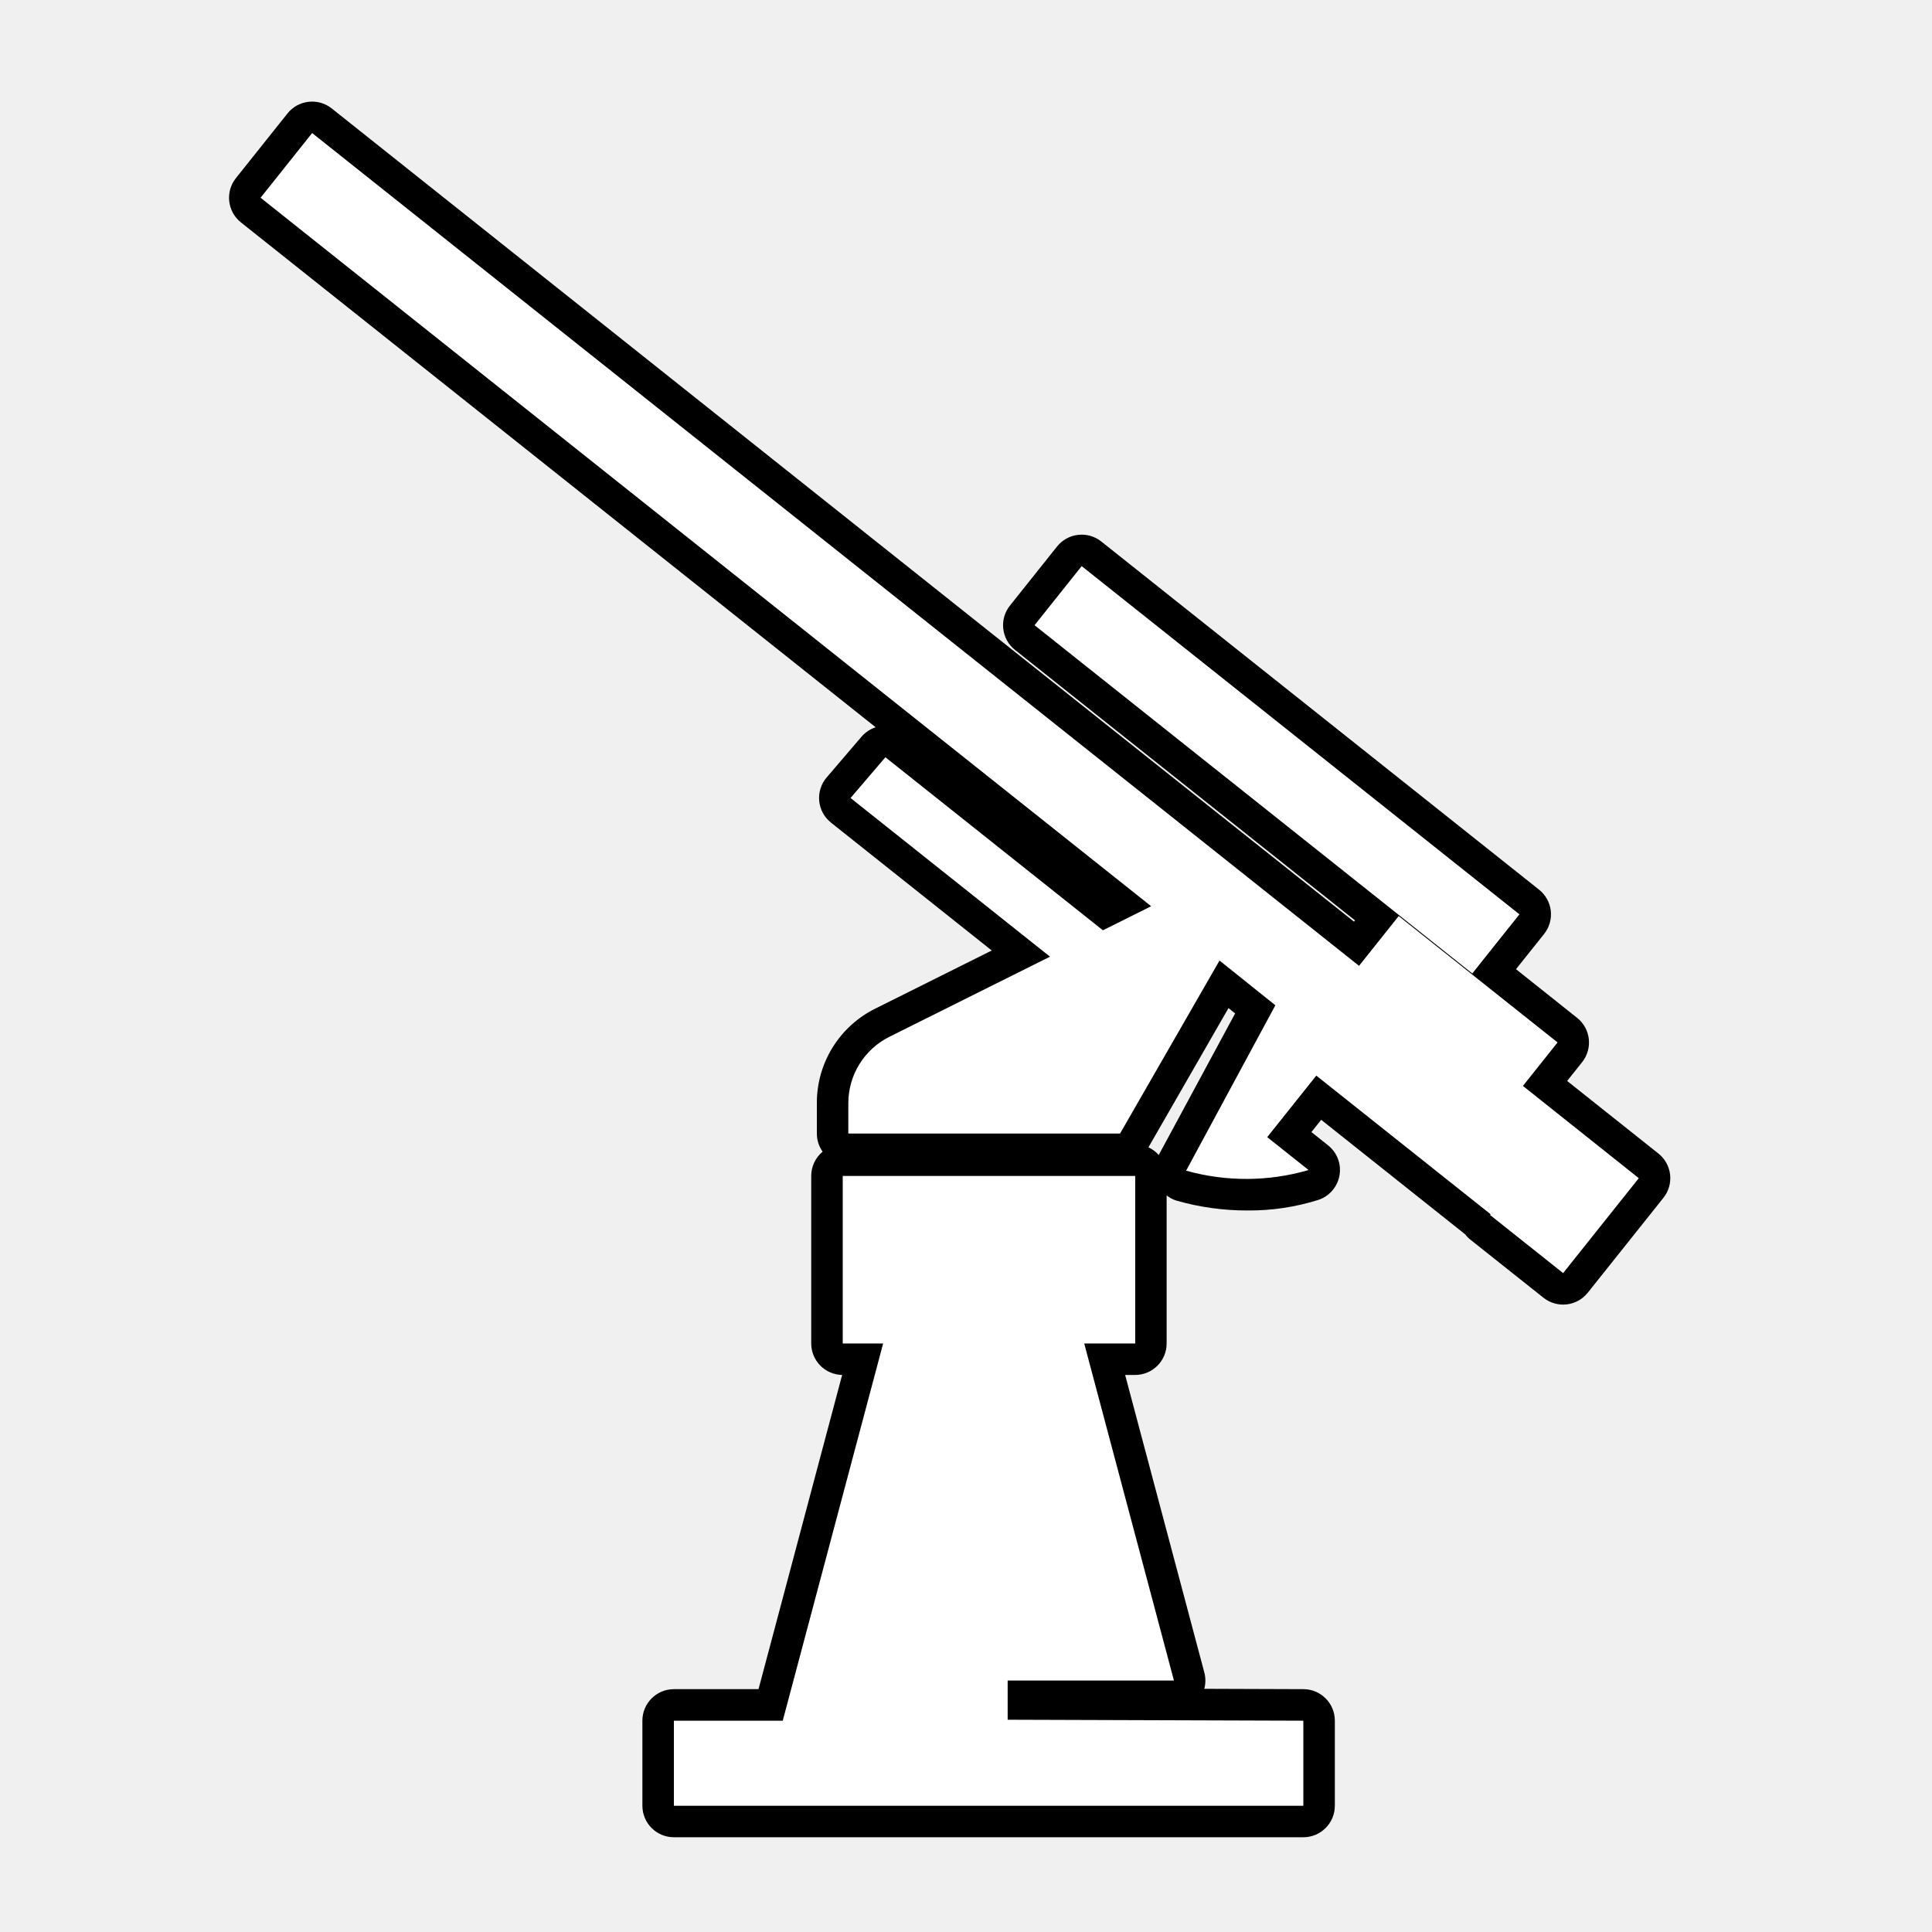
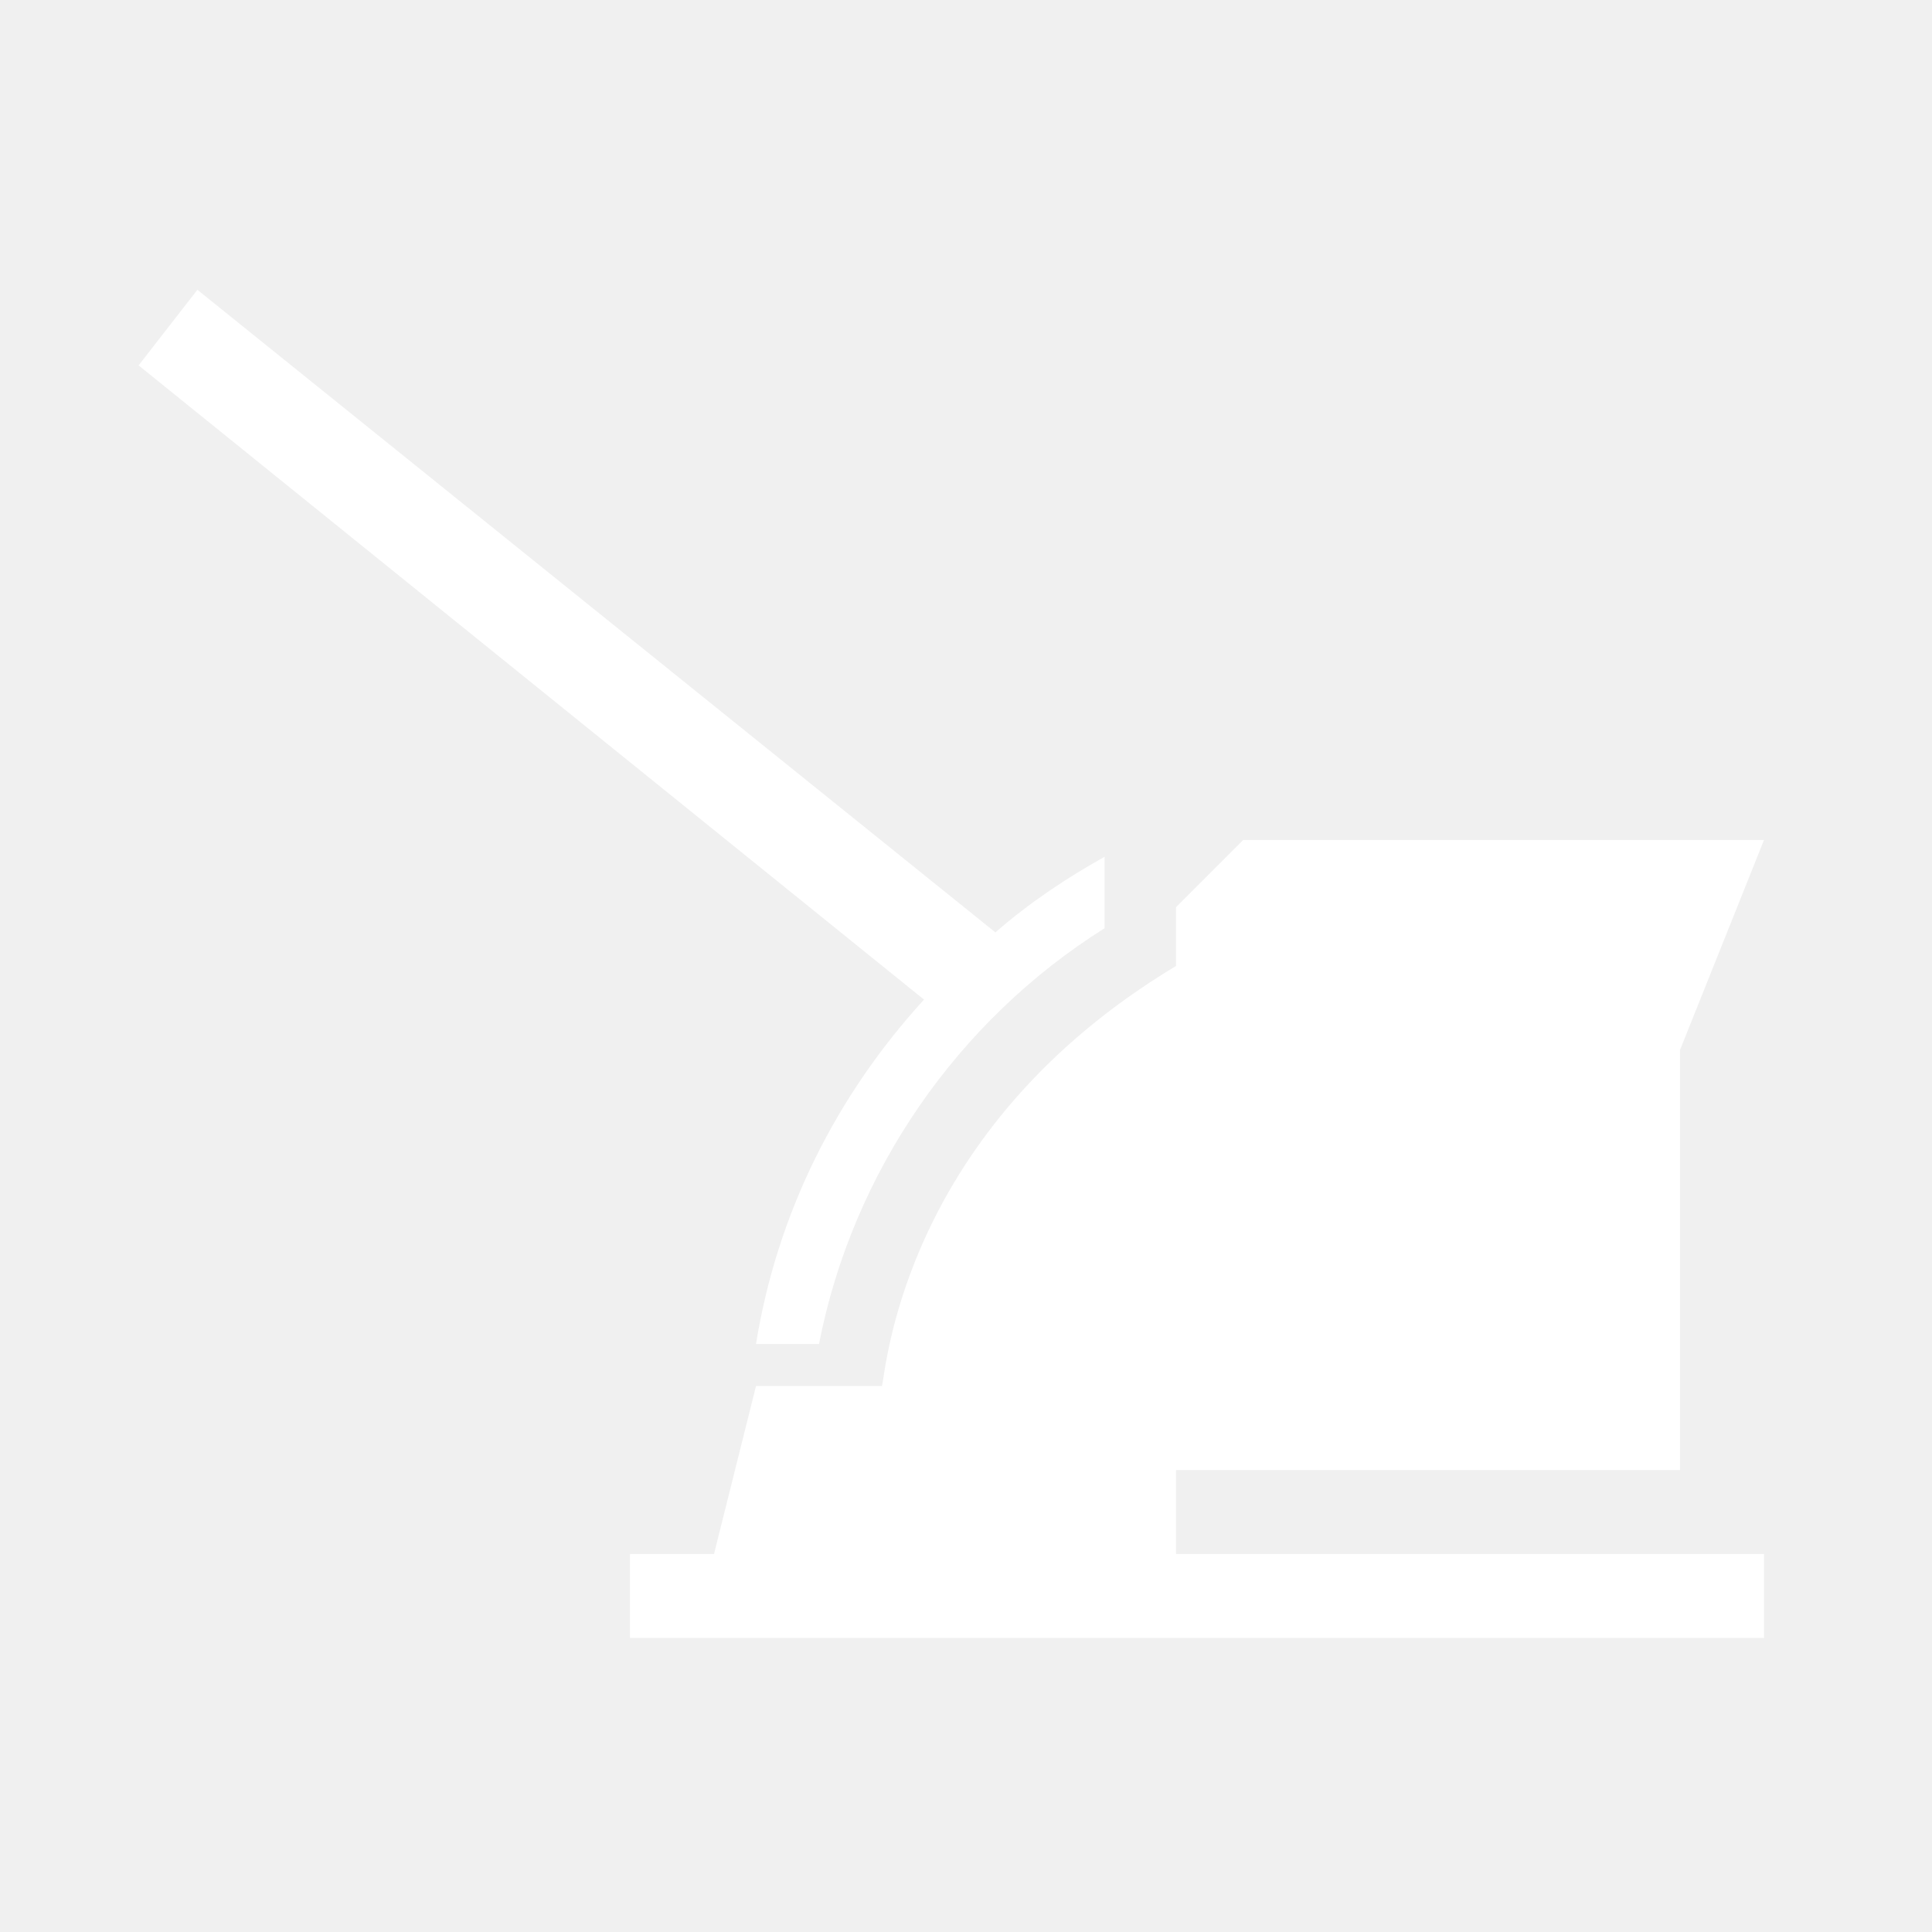
- <svg xmlns="http://www.w3.org/2000/svg" width="46" height="46" viewBox="0 0 46 46">
-   <defs>
-     <style>
-       .cls-1 {
-         fill: #fff;
-         fill-rule: evenodd;
-       }
-     </style>
-   </defs>
-   <g id="Layer_11" data-name="Layer 11">
-     <path d="M39.486,27.465l-2.173-1.728.357-.448a.75.75,0,0,0-.119-1.054L36.095,23.076l.111-.139.558-.699a.75.75,0,0,0-.119-1.055L26.221,12.893a.75.75,0,0,0-1.053.119l-1.122,1.407a.75.75,0,0,0,.119,1.054L32.262,21.914l-.024.03L7.898,2.582a.75.75,0,0,0-1.053.119L5.617,4.241a.75.75,0,0,0,.119,1.054L20.849,17.316a.746.746,0,0,0-.337.225l-.83.97a.75.75,0,0,0,.103,1.075l3.828,3.045-2.77,1.382a2.503,2.503,0,0,0-1.394,2.252v.723a.747.747,0,0,0,.137.433.749.749,0,0,0-.271.577v3.989a.75.75,0,0,0,.736.75l-1.991,7.481H16.045a.75.75,0,0,0-.75.75v2.026a.75.75,0,0,0,.75.75H31.032a.75.75,0,0,0,.75-.75V40.968a.75.75,0,0,0-.748-.75l-2.361-.008a.75.75,0,0,0,.001-.391l-1.885-7.082h.238a.75.75,0,0,0,.75-.75V28.463a.75.75,0,0,0,.233.123,6.11,6.11,0,0,0,1.703.235,5.468,5.468,0,0,0,1.67-.25.75.75,0,0,0,.238-1.301l-.397-.316.233-.292,3.426,2.725a.71.71,0,0,0,.124.127L36.75,30.899a.75.75,0,0,0,1.053-.119l1.802-2.26a.75.75,0,0,0-.119-1.055Zm-11.897.035a.753.753,0,0,0-.245-.183l1.906-3.315.158.127Z" />
-     <path class="cls-1" d="M39.019,28.052l-1.802,2.26-1.74-1.384.014-.017-4.151-3.301-1.168,1.465.985.783a5.307,5.307,0,0,1-2.916.015l2.125-3.938-1.194-.956-.136-.108-2.368,4.118h-6.47v-.723a1.767,1.767,0,0,1,.979-1.581l3.823-1.907-4.749-3.778.83-.97,5.179,4.12,1.148-.573L6.204,4.708l1.228-1.54,24.926,19.828.38-.477.564-.708,2.005,1.595,1.778,1.414-.825,1.035Zm-3.964-4.874L33.05,21.582l-8.418-6.696,1.122-1.407,10.423,8.291-.558.699Zm-14.028,8.81h-.962v-3.989h6.964v3.989h-1.214l2.136,8.025h-3.959v.933l7.04.023v2.026H16.045v-2.026h2.592Z" />
+ <svg xmlns="http://www.w3.org/2000/svg" version="1.1" id="Layer_1" x="0px" y="0px" viewBox="0 0 46 46" style="enable-background:new 0 0 46 46;" xml:space="preserve">
+   <g>
+     <path style="fill:#FFFFFF;" d="M28,35h12V25l2-5H29.6c-0.6,0.6-1,1-1.6,1.6V23c-6.5,3.9-6.9,9.6-7,10h-3l-1,4h-2v2h27v-2H28V35z" />
+     <path style="fill:#FFFFFF;" d="M18,32h1.5c0.8-4.1,3.3-7.7,6.8-9.9v-1.7c-0.9,0.5-1.8,1.1-2.6,1.8L4.7,6.9L3.3,8.7L22,23.8   C19.9,26.1,18.5,28.9,18,32z" />
  </g>
</svg>
